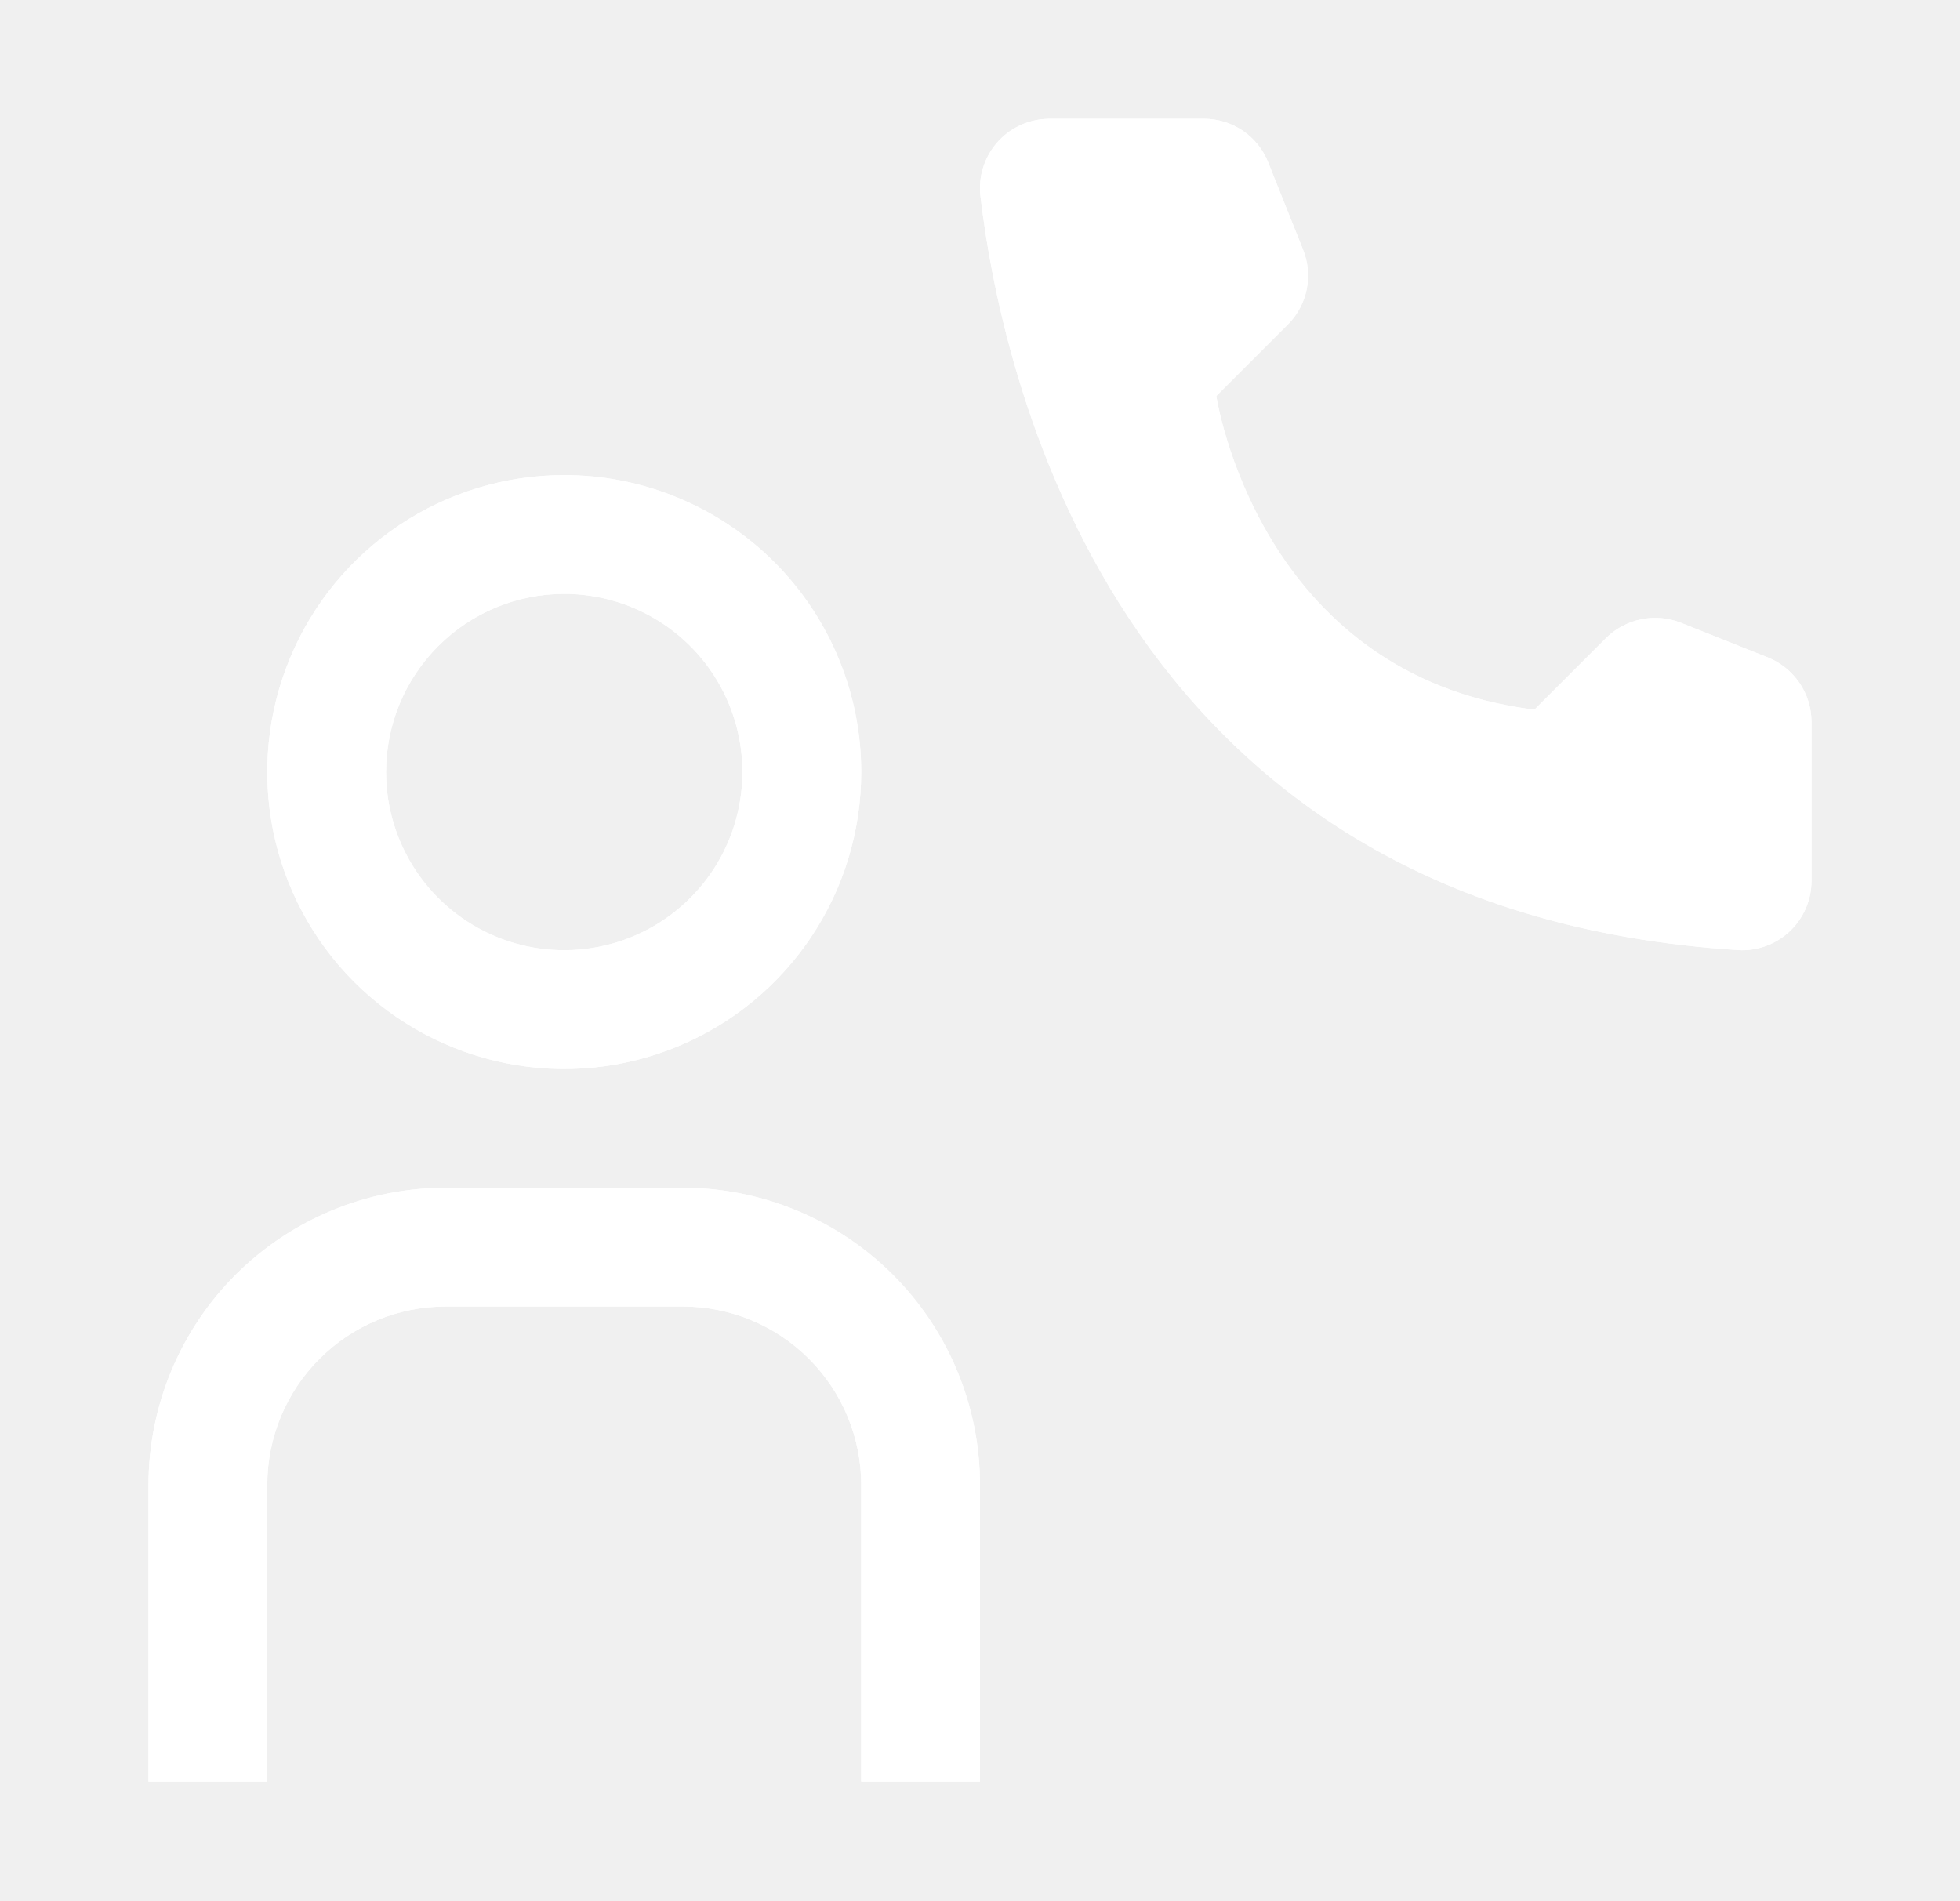
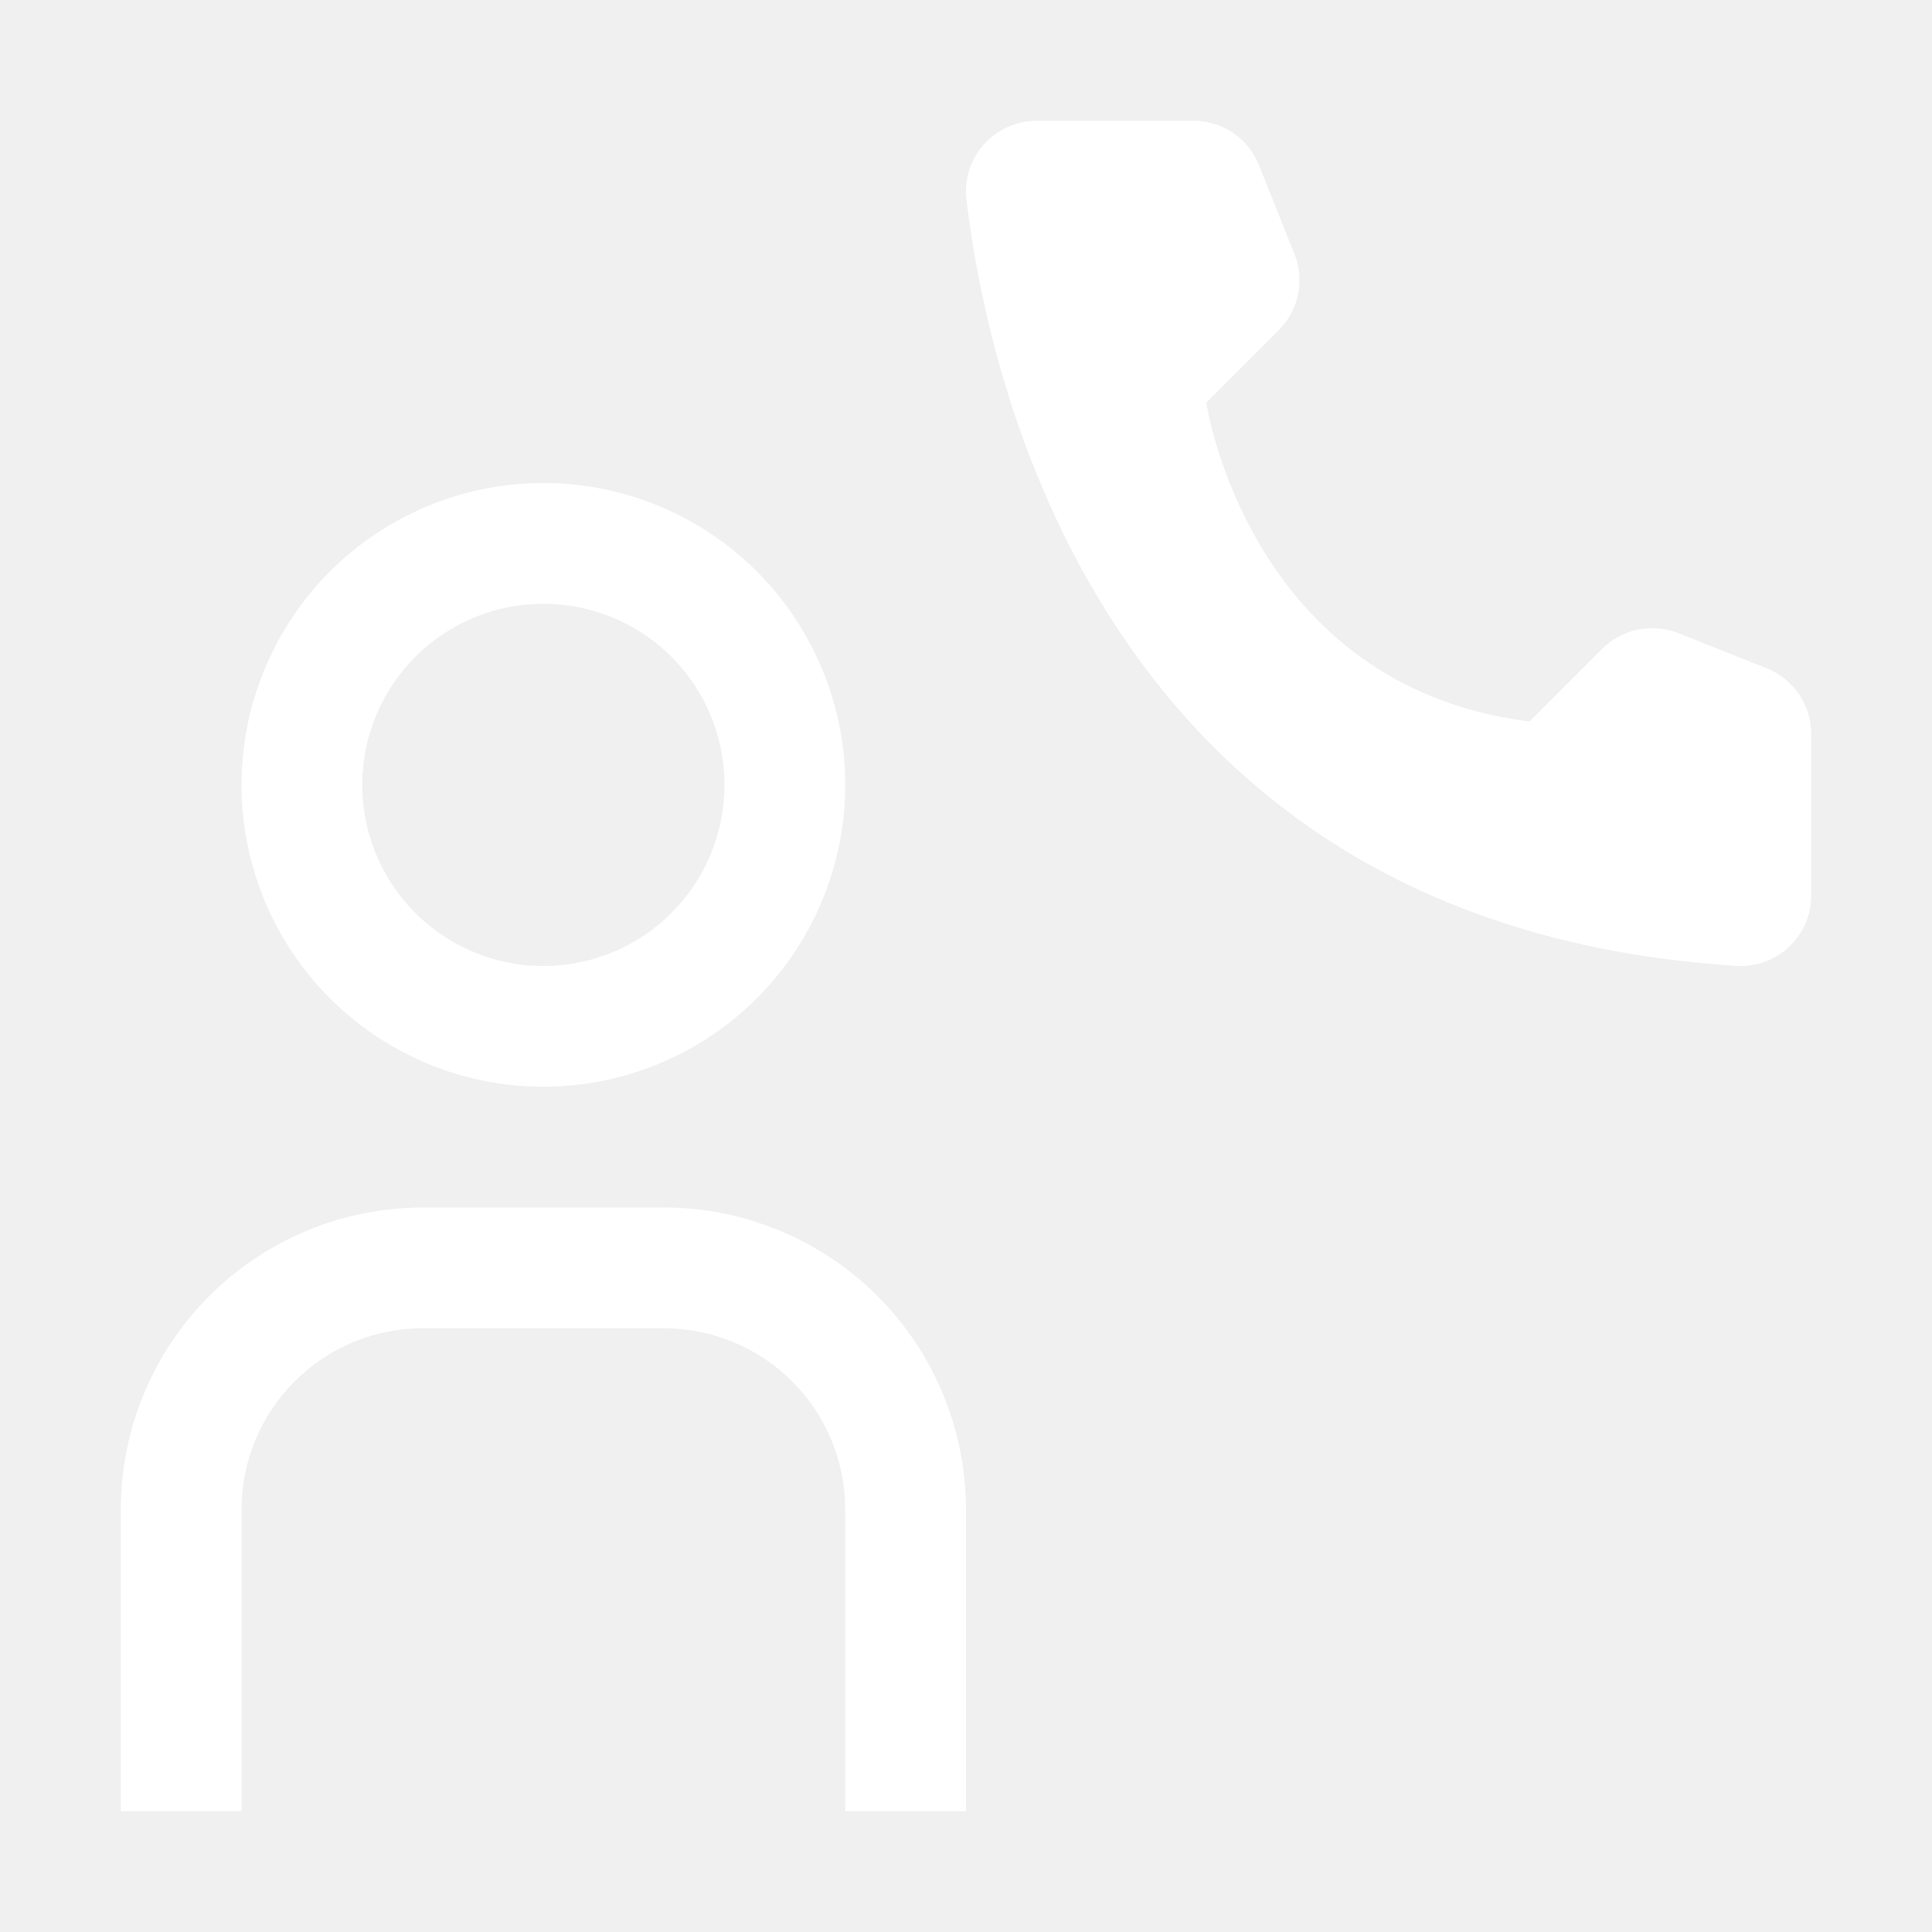
- <svg xmlns="http://www.w3.org/2000/svg" width="33" height="32" viewBox="0 0 33 32" fill="none">
-   <mask id="path-1-inside-1_724_1892" fill="white">
-     <path d="M25.834 11.95L27.04 10.744C27.202 10.584 27.408 10.474 27.631 10.428C27.855 10.382 28.087 10.402 28.299 10.486L29.769 11.072C29.984 11.159 30.168 11.309 30.298 11.5C30.428 11.692 30.498 11.918 30.5 12.15V14.842C30.497 15.152 30.372 15.447 30.151 15.665C29.93 15.882 29.633 16.002 29.323 16L29.273 15.998C18.977 15.358 16.9 6.636 16.507 3.298C16.49 3.146 16.503 2.991 16.546 2.844C16.589 2.697 16.66 2.559 16.756 2.439C16.852 2.319 16.97 2.22 17.105 2.146C17.239 2.072 17.387 2.025 17.539 2.008C17.584 2.003 17.63 2 17.675 2H20.275C20.507 2.001 20.733 2.071 20.925 2.201C21.117 2.332 21.265 2.517 21.351 2.732L21.938 4.202C22.024 4.414 22.046 4.646 22.001 4.87C21.956 5.094 21.846 5.3 21.685 5.462L20.479 6.668C20.479 6.668 21.173 11.368 25.834 11.95ZM16.5 30H14.5V25C14.499 24.205 14.183 23.442 13.62 22.88C13.058 22.317 12.295 22.001 11.5 22H7.5C6.705 22.001 5.942 22.317 5.38 22.88C4.817 23.442 4.501 24.205 4.5 25V30H2.5V25C2.502 23.674 3.029 22.404 3.966 21.466C4.904 20.529 6.174 20.002 7.5 20H11.5C12.826 20.002 14.096 20.529 15.034 21.466C15.971 22.404 16.498 23.674 16.5 25V30ZM9.5 10C10.093 10 10.673 10.176 11.167 10.506C11.66 10.835 12.045 11.304 12.272 11.852C12.499 12.4 12.558 13.003 12.442 13.585C12.327 14.167 12.041 14.702 11.621 15.121C11.202 15.541 10.667 15.827 10.085 15.942C9.503 16.058 8.9 15.999 8.352 15.772C7.804 15.545 7.335 15.16 7.006 14.667C6.676 14.173 6.5 13.593 6.5 13C6.5 12.204 6.816 11.441 7.379 10.879C7.941 10.316 8.704 10 9.5 10ZM9.5 8C8.511 8 7.544 8.293 6.722 8.843C5.9 9.392 5.259 10.173 4.881 11.087C4.502 12 4.403 13.005 4.596 13.976C4.789 14.945 5.265 15.836 5.964 16.535C6.664 17.235 7.555 17.711 8.525 17.904C9.494 18.097 10.5 17.998 11.413 17.619C12.327 17.241 13.108 16.6 13.657 15.778C14.207 14.956 14.5 13.989 14.5 13C14.5 12.343 14.371 11.693 14.119 11.087C13.868 10.48 13.5 9.929 13.036 9.464C12.571 9 12.02 8.632 11.413 8.381C10.807 8.129 10.157 8 9.5 8Z" />
-   </mask>
-   <path d="M25.834 11.95L27.04 10.744C27.202 10.584 27.408 10.474 27.631 10.428C27.855 10.382 28.087 10.402 28.299 10.486L29.769 11.072C29.984 11.159 30.168 11.309 30.298 11.5C30.428 11.692 30.498 11.918 30.5 12.15V14.842C30.497 15.152 30.372 15.447 30.151 15.665C29.93 15.882 29.633 16.002 29.323 16L29.273 15.998C18.977 15.358 16.9 6.636 16.507 3.298C16.49 3.146 16.503 2.991 16.546 2.844C16.589 2.697 16.66 2.559 16.756 2.439C16.852 2.319 16.97 2.22 17.105 2.146C17.239 2.072 17.387 2.025 17.539 2.008C17.584 2.003 17.63 2 17.675 2H20.275C20.507 2.001 20.733 2.071 20.925 2.201C21.117 2.332 21.265 2.517 21.351 2.732L21.938 4.202C22.024 4.414 22.046 4.646 22.001 4.87C21.956 5.094 21.846 5.3 21.685 5.462L20.479 6.668C20.479 6.668 21.173 11.368 25.834 11.95ZM16.5 30H14.5V25C14.499 24.205 14.183 23.442 13.62 22.88C13.058 22.317 12.295 22.001 11.5 22H7.5C6.705 22.001 5.942 22.317 5.38 22.88C4.817 23.442 4.501 24.205 4.5 25V30H2.5V25C2.502 23.674 3.029 22.404 3.966 21.466C4.904 20.529 6.174 20.002 7.5 20H11.5C12.826 20.002 14.096 20.529 15.034 21.466C15.971 22.404 16.498 23.674 16.5 25V30ZM9.5 10C10.093 10 10.673 10.176 11.167 10.506C11.66 10.835 12.045 11.304 12.272 11.852C12.499 12.4 12.558 13.003 12.442 13.585C12.327 14.167 12.041 14.702 11.621 15.121C11.202 15.541 10.667 15.827 10.085 15.942C9.503 16.058 8.9 15.999 8.352 15.772C7.804 15.545 7.335 15.16 7.006 14.667C6.676 14.173 6.5 13.593 6.5 13C6.5 12.204 6.816 11.441 7.379 10.879C7.941 10.316 8.704 10 9.5 10ZM9.5 8C8.511 8 7.544 8.293 6.722 8.843C5.9 9.392 5.259 10.173 4.881 11.087C4.502 12 4.403 13.005 4.596 13.976C4.789 14.945 5.265 15.836 5.964 16.535C6.664 17.235 7.555 17.711 8.525 17.904C9.494 18.097 10.5 17.998 11.413 17.619C12.327 17.241 13.108 16.6 13.657 15.778C14.207 14.956 14.5 13.989 14.5 13C14.5 12.343 14.371 11.693 14.119 11.087C13.868 10.48 13.5 9.929 13.036 9.464C12.571 9 12.02 8.632 11.413 8.381C10.807 8.129 10.157 8 9.5 8Z" fill="white" />
-   <path d="M27.04 10.744L26.337 10.032L26.333 10.037L27.04 10.744ZM28.299 10.486L28.669 9.557L28.665 9.555L28.299 10.486ZM29.769 11.072L30.146 10.146L30.139 10.143L29.769 11.072ZM30.5 12.15H31.5L31.5 12.142L30.5 12.15ZM30.5 14.842L31.5 14.851V14.842H30.5ZM29.323 16L29.283 16.999L29.299 17L29.315 17L29.323 16ZM29.273 15.998L29.211 16.996L29.222 16.997L29.233 16.997L29.273 15.998ZM16.507 3.298L15.513 3.409L15.514 3.415L16.507 3.298ZM17.539 2.008L17.649 3.002L17.657 3.001L17.539 2.008ZM17.675 2L17.674 3H17.675V2ZM20.275 2L20.279 1H20.275V2ZM21.351 2.732L20.422 3.103L20.422 3.103L21.351 2.732ZM21.938 4.202L21.009 4.573L21.012 4.58L21.938 4.202ZM21.685 5.462L22.392 6.169L22.393 6.168L21.685 5.462ZM20.479 6.668L19.772 5.961L19.416 6.317L19.49 6.814L20.479 6.668ZM16.5 30V31H17.5V30H16.5ZM14.5 30H13.5V31H14.5V30ZM14.5 25H15.5L15.5 24.999L14.5 25ZM11.5 22L11.501 21H11.5V22ZM7.5 22V21H7.499L7.5 22ZM4.5 25L3.5 24.999V25H4.5ZM4.5 30V31H5.5V30H4.5ZM2.5 30H1.5V31H2.5V30ZM2.5 25L1.5 24.999V25H2.5ZM7.5 20V19H7.499L7.5 20ZM11.5 20L11.501 19H11.5V20ZM16.5 25H17.5L17.5 24.999L16.5 25ZM14.5 13H15.5H14.5ZM26.541 12.657L27.747 11.451L26.333 10.037L25.127 11.243L26.541 12.657ZM27.743 11.456C27.767 11.431 27.798 11.415 27.832 11.408L27.43 9.449C27.017 9.533 26.637 9.736 26.337 10.032L27.743 11.456ZM27.832 11.408C27.866 11.401 27.901 11.404 27.933 11.417L28.665 9.555C28.273 9.401 27.844 9.364 27.43 9.449L27.832 11.408ZM27.929 11.415L29.399 12.001L30.139 10.143L28.669 9.557L27.929 11.415ZM29.392 11.998C29.424 12.011 29.451 12.033 29.47 12.062L31.125 10.939C30.884 10.584 30.544 10.308 30.146 10.146L29.392 11.998ZM29.47 12.062C29.489 12.09 29.5 12.123 29.5 12.158L31.5 12.142C31.497 11.713 31.366 11.294 31.125 10.939L29.47 12.062ZM29.5 12.15V14.842H31.5V12.15H29.5ZM29.5 14.834C29.5 14.878 29.482 14.921 29.45 14.952L30.852 16.378C31.262 15.974 31.495 15.425 31.5 14.851L29.5 14.834ZM29.45 14.952C29.418 14.983 29.375 15 29.331 15L29.315 17C29.89 17.004 30.443 16.78 30.852 16.378L29.45 14.952ZM29.363 15.001L29.313 14.999L29.233 16.997L29.283 16.999L29.363 15.001ZM29.335 15C24.513 14.7 21.691 12.533 19.998 10.09C18.274 7.602 17.687 4.77 17.5 3.181L15.514 3.415C15.72 5.164 16.368 8.362 18.354 11.229C20.372 14.142 23.737 16.656 29.211 16.996L29.335 15ZM17.501 3.187C17.498 3.166 17.5 3.143 17.506 3.122L15.585 2.566C15.506 2.839 15.482 3.126 15.513 3.409L17.501 3.187ZM17.506 3.122C17.513 3.101 17.523 3.081 17.537 3.064L15.975 1.815C15.797 2.037 15.665 2.292 15.585 2.566L17.506 3.122ZM17.537 3.064C17.55 3.047 17.567 3.032 17.587 3.022L16.622 1.27C16.373 1.407 16.153 1.592 15.975 1.815L17.537 3.064ZM17.587 3.022C17.606 3.011 17.627 3.004 17.649 3.002L17.429 1.014C17.146 1.046 16.872 1.132 16.622 1.27L17.587 3.022ZM17.657 3.001C17.663 3 17.669 3 17.674 3L17.675 1C17.59 1 17.506 1.005 17.421 1.015L17.657 3.001ZM17.675 3H20.275V1H17.675V3ZM20.271 3C20.304 3 20.336 3.01 20.363 3.028L21.487 1.375C21.131 1.132 20.71 1.002 20.279 1L20.271 3ZM20.363 3.028C20.389 3.046 20.41 3.072 20.422 3.103L22.28 2.361C22.12 1.961 21.844 1.617 21.487 1.375L20.363 3.028ZM20.422 3.103L21.009 4.573L22.867 3.831L22.28 2.361L20.422 3.103ZM21.012 4.58C21.024 4.609 21.027 4.642 21.021 4.673L22.982 5.067C23.066 4.65 23.024 4.218 22.864 3.824L21.012 4.58ZM21.021 4.673C21.015 4.705 20.999 4.734 20.977 4.756L22.393 6.168C22.693 5.867 22.898 5.484 22.982 5.067L21.021 4.673ZM20.978 4.755L19.772 5.961L21.186 7.375L22.392 6.169L20.978 4.755ZM20.479 6.668C19.49 6.814 19.49 6.815 19.49 6.815C19.49 6.815 19.49 6.816 19.49 6.816C19.49 6.817 19.49 6.818 19.49 6.819C19.491 6.82 19.491 6.823 19.491 6.825C19.492 6.83 19.493 6.836 19.494 6.843C19.497 6.857 19.5 6.875 19.504 6.898C19.512 6.944 19.524 7.006 19.541 7.083C19.574 7.236 19.626 7.45 19.704 7.705C19.86 8.212 20.122 8.898 20.553 9.609C21.426 11.049 23.003 12.604 25.71 12.942L25.958 10.958C24.003 10.714 22.904 9.629 22.264 8.572C21.939 8.036 21.737 7.511 21.616 7.118C21.557 6.923 21.518 6.765 21.495 6.659C21.484 6.607 21.476 6.567 21.472 6.544C21.47 6.532 21.469 6.524 21.468 6.52C21.468 6.518 21.468 6.518 21.468 6.518C21.468 6.518 21.468 6.518 21.468 6.519C21.468 6.519 21.468 6.52 21.468 6.52C21.468 6.521 21.468 6.521 21.468 6.521C21.468 6.521 21.468 6.522 20.479 6.668ZM16.5 29H14.5V31H16.5V29ZM15.5 30V25H13.5V30H15.5ZM15.5 24.999C15.499 23.939 15.077 22.922 14.328 22.172L12.913 23.587C13.289 23.962 13.499 24.471 13.5 25.001L15.5 24.999ZM14.328 22.172C13.578 21.423 12.561 21.001 11.501 21L11.499 23C12.03 23 12.538 23.212 12.913 23.587L14.328 22.172ZM11.5 21H7.5V23H11.5V21ZM7.499 21C6.439 21.001 5.422 21.423 4.672 22.172L6.087 23.587C6.462 23.212 6.97 23 7.501 23L7.499 21ZM4.672 22.172C3.923 22.922 3.501 23.939 3.5 24.999L5.5 25.001C5.501 24.471 5.712 23.962 6.087 23.587L4.672 22.172ZM3.5 25V30H5.5V25H3.5ZM4.5 29H2.5V31H4.5V29ZM3.5 30V25H1.5V30H3.5ZM3.5 25.001C3.501 23.94 3.923 22.923 4.673 22.173L3.259 20.759C2.135 21.884 1.502 23.408 1.5 24.999L3.5 25.001ZM4.673 22.173C5.423 21.423 6.44 21.001 7.501 21L7.499 19C5.908 19.002 4.384 19.634 3.259 20.759L4.673 22.173ZM7.5 21H11.5V19H7.5V21ZM11.499 21C12.56 21.001 13.577 21.423 14.327 22.173L15.741 20.759C14.616 19.634 13.092 19.002 11.501 19L11.499 21ZM14.327 22.173C15.077 22.923 15.499 23.94 15.5 25.001L17.5 24.999C17.498 23.408 16.866 21.884 15.741 20.759L14.327 22.173ZM15.5 25V30H17.5V25H15.5ZM9.5 11C9.896 11 10.282 11.117 10.611 11.337L11.722 9.674C11.065 9.235 10.291 9 9.5 9V11ZM10.611 11.337C10.94 11.557 11.196 11.869 11.348 12.235L13.195 11.469C12.893 10.738 12.38 10.114 11.722 9.674L10.611 11.337ZM11.348 12.235C11.499 12.6 11.539 13.002 11.462 13.39L13.423 13.78C13.578 13.004 13.498 12.2 13.195 11.469L11.348 12.235ZM11.462 13.39C11.384 13.778 11.194 14.134 10.914 14.414L12.328 15.828C12.888 15.269 13.269 14.556 13.423 13.78L11.462 13.39ZM10.914 14.414C10.634 14.694 10.278 14.884 9.89 14.962L10.28 16.923C11.056 16.769 11.769 16.388 12.328 15.828L10.914 14.414ZM9.89 14.962C9.502 15.039 9.1 14.999 8.735 14.848L7.969 16.695C8.7 16.998 9.504 17.078 10.28 16.923L9.89 14.962ZM8.735 14.848C8.369 14.696 8.057 14.44 7.837 14.111L6.174 15.222C6.614 15.88 7.238 16.393 7.969 16.695L8.735 14.848ZM7.837 14.111C7.617 13.782 7.5 13.396 7.5 13H5.5C5.5 13.791 5.735 14.565 6.174 15.222L7.837 14.111ZM7.5 13C7.5 12.47 7.711 11.961 8.086 11.586L6.672 10.172C5.921 10.922 5.5 11.939 5.5 13H7.5ZM8.086 11.586C8.461 11.211 8.97 11 9.5 11V9C8.439 9 7.422 9.421 6.672 10.172L8.086 11.586ZM9.5 7C8.313 7 7.153 7.352 6.167 8.011L7.278 9.674C7.936 9.235 8.709 9 9.5 9V7ZM6.167 8.011C5.18 8.67 4.411 9.608 3.957 10.704L5.804 11.469C6.107 10.738 6.62 10.114 7.278 9.674L6.167 8.011ZM3.957 10.704C3.503 11.8 3.384 13.007 3.615 14.171L5.577 13.78C5.423 13.004 5.502 12.2 5.804 11.469L3.957 10.704ZM3.615 14.171C3.847 15.334 4.418 16.404 5.257 17.243L6.672 15.828C6.112 15.269 5.731 14.556 5.577 13.78L3.615 14.171ZM5.257 17.243C6.096 18.082 7.166 18.653 8.329 18.885L8.72 16.923C7.944 16.769 7.231 16.388 6.672 15.828L5.257 17.243ZM8.329 18.885C9.493 19.116 10.7 18.997 11.796 18.543L11.031 16.695C10.3 16.998 9.496 17.078 8.72 16.923L8.329 18.885ZM11.796 18.543C12.893 18.089 13.829 17.32 14.489 16.333L12.826 15.222C12.386 15.88 11.762 16.393 11.031 16.695L11.796 18.543ZM14.489 16.333C15.148 15.347 15.5 14.187 15.5 13H13.5C13.5 13.791 13.265 14.565 12.826 15.222L14.489 16.333ZM15.5 13C15.5 12.212 15.345 11.432 15.043 10.704L13.195 11.469C13.396 11.955 13.5 12.475 13.5 13H15.5ZM15.043 10.704C14.742 9.976 14.3 9.315 13.743 8.757L12.328 10.172C12.7 10.543 12.995 10.984 13.195 11.469L15.043 10.704ZM13.743 8.757C13.185 8.2 12.524 7.758 11.796 7.457L11.031 9.304C11.516 9.505 11.957 9.8 12.328 10.172L13.743 8.757ZM11.796 7.457C11.068 7.155 10.288 7 9.5 7V9C10.025 9 10.545 9.103 11.031 9.304L11.796 7.457Z" fill="white" mask="url(#path-1-inside-1_724_1892)" />
+ <svg xmlns="http://www.w3.org/2000/svg" width="32" height="32" viewBox="0 0 32 32" fill="none">
+   <path d="M25.334 11.95L26.54 10.744C26.702 10.584 26.908 10.474 27.131 10.428C27.355 10.382 27.587 10.402 27.799 10.486L29.269 11.072C29.484 11.159 29.668 11.309 29.798 11.5C29.928 11.692 29.998 11.918 30 12.15V14.842C29.997 15.152 29.872 15.447 29.651 15.665C29.43 15.882 29.133 16.002 28.823 16L28.773 15.998C18.477 15.358 16.4 6.636 16.007 3.298C15.99 3.146 16.003 2.991 16.046 2.844C16.089 2.697 16.16 2.559 16.256 2.439C16.352 2.319 16.47 2.22 16.605 2.146C16.739 2.072 16.887 2.025 17.039 2.008C17.084 2.003 17.13 2 17.175 2H19.775C20.007 2.001 20.233 2.071 20.425 2.201C20.617 2.332 20.765 2.517 20.851 2.732L21.438 4.202C21.524 4.414 21.546 4.646 21.501 4.87C21.456 5.094 21.346 5.3 21.185 5.462L19.979 6.668C19.979 6.668 20.673 11.368 25.334 11.95ZM16 30H14V25C13.999 24.205 13.683 23.442 13.12 22.88C12.558 22.317 11.795 22.001 11 22H7C6.205 22.001 5.442 22.317 4.88 22.88C4.317 23.442 4.001 24.205 4 25V30H2V25C2.002 23.674 2.529 22.404 3.466 21.466C4.404 20.529 5.674 20.002 7 20H11C12.326 20.002 13.596 20.529 14.534 21.466C15.471 22.404 15.998 23.674 16 25V30ZM9 10C9.593 10 10.173 10.176 10.667 10.506C11.16 10.835 11.545 11.304 11.772 11.852C11.999 12.4 12.058 13.003 11.942 13.585C11.827 14.167 11.541 14.702 11.121 15.121C10.702 15.541 10.167 15.827 9.585 15.942C9.003 16.058 8.4 15.999 7.852 15.772C7.304 15.545 6.835 15.16 6.506 14.667C6.176 14.173 6 13.593 6 13C6 12.204 6.316 11.441 6.879 10.879C7.441 10.316 8.204 10 9 10ZM9 8C8.011 8 7.044 8.293 6.222 8.843C5.4 9.392 4.759 10.173 4.381 11.087C4.002 12 3.903 13.005 4.096 13.976C4.289 14.945 4.765 15.836 5.464 16.535C6.164 17.235 7.055 17.711 8.025 17.904C8.994 18.097 10 17.998 10.913 17.619C11.827 17.241 12.608 16.6 13.157 15.778C13.707 14.956 14 13.989 14 13C14 12.343 13.871 11.693 13.619 11.087C13.368 10.48 13 9.929 12.536 9.464C12.071 9 11.52 8.632 10.913 8.381C10.307 8.129 9.657 8 9 8Z" fill="white" />
</svg>
